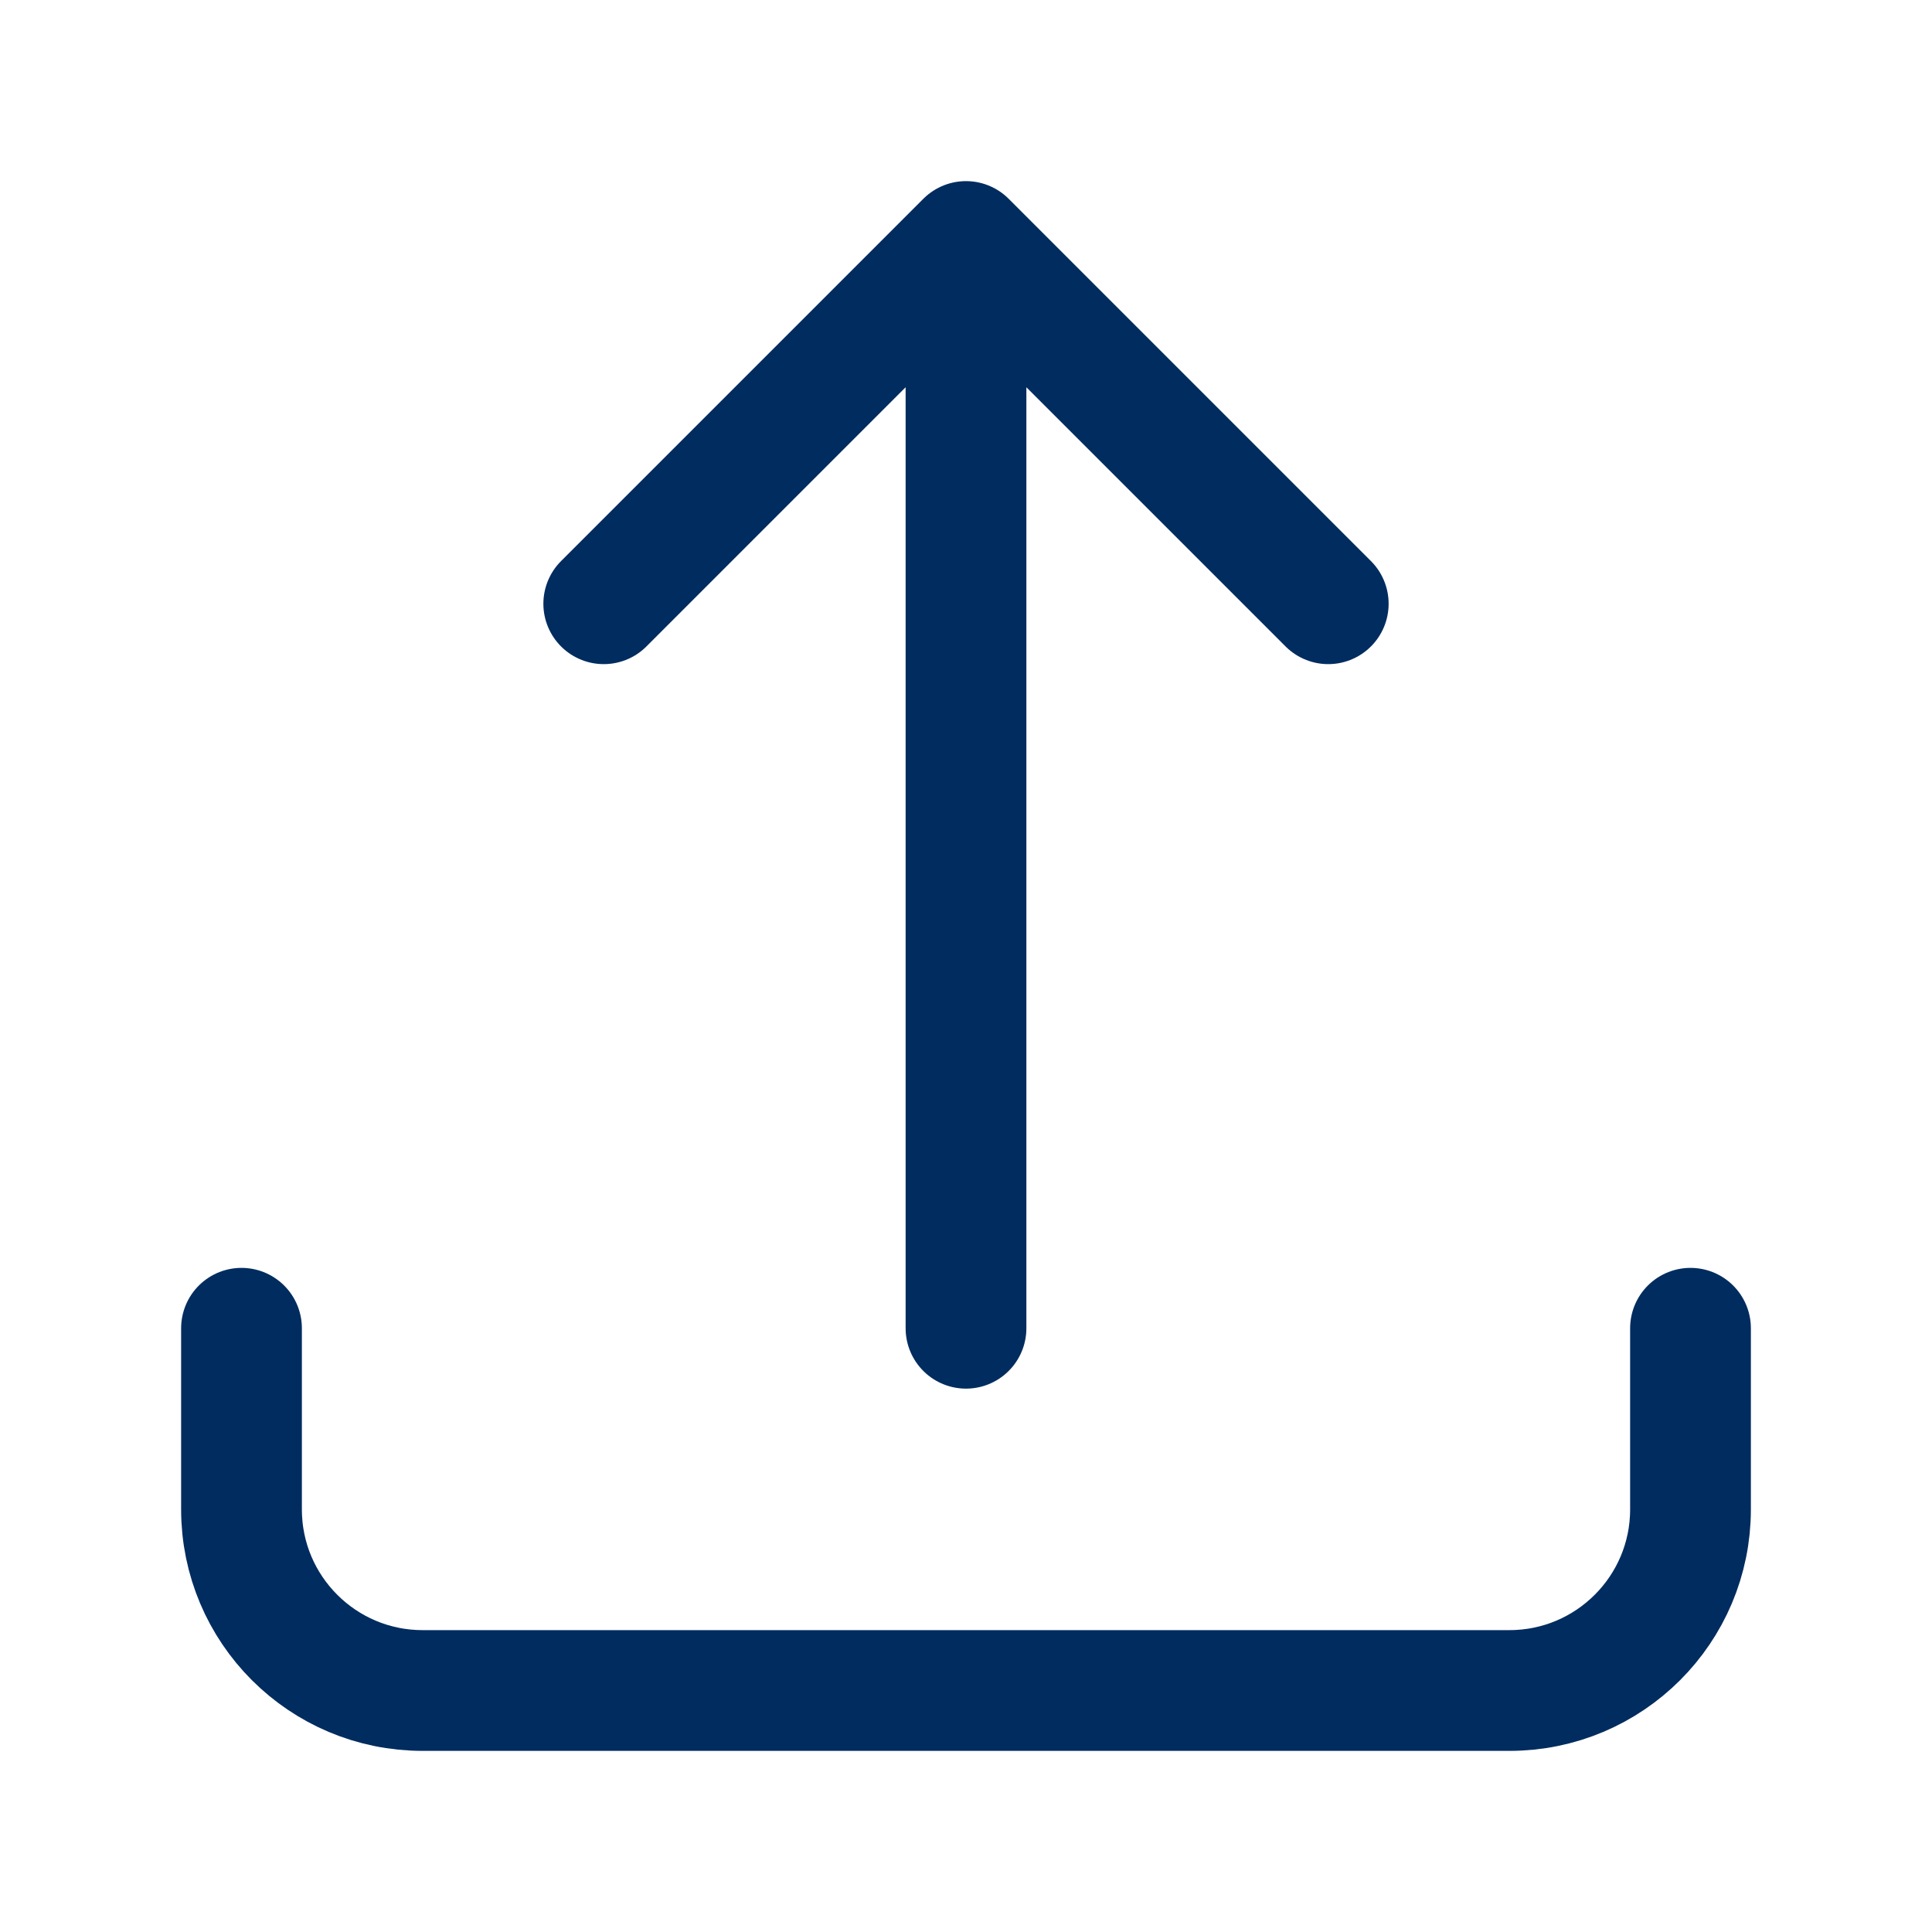
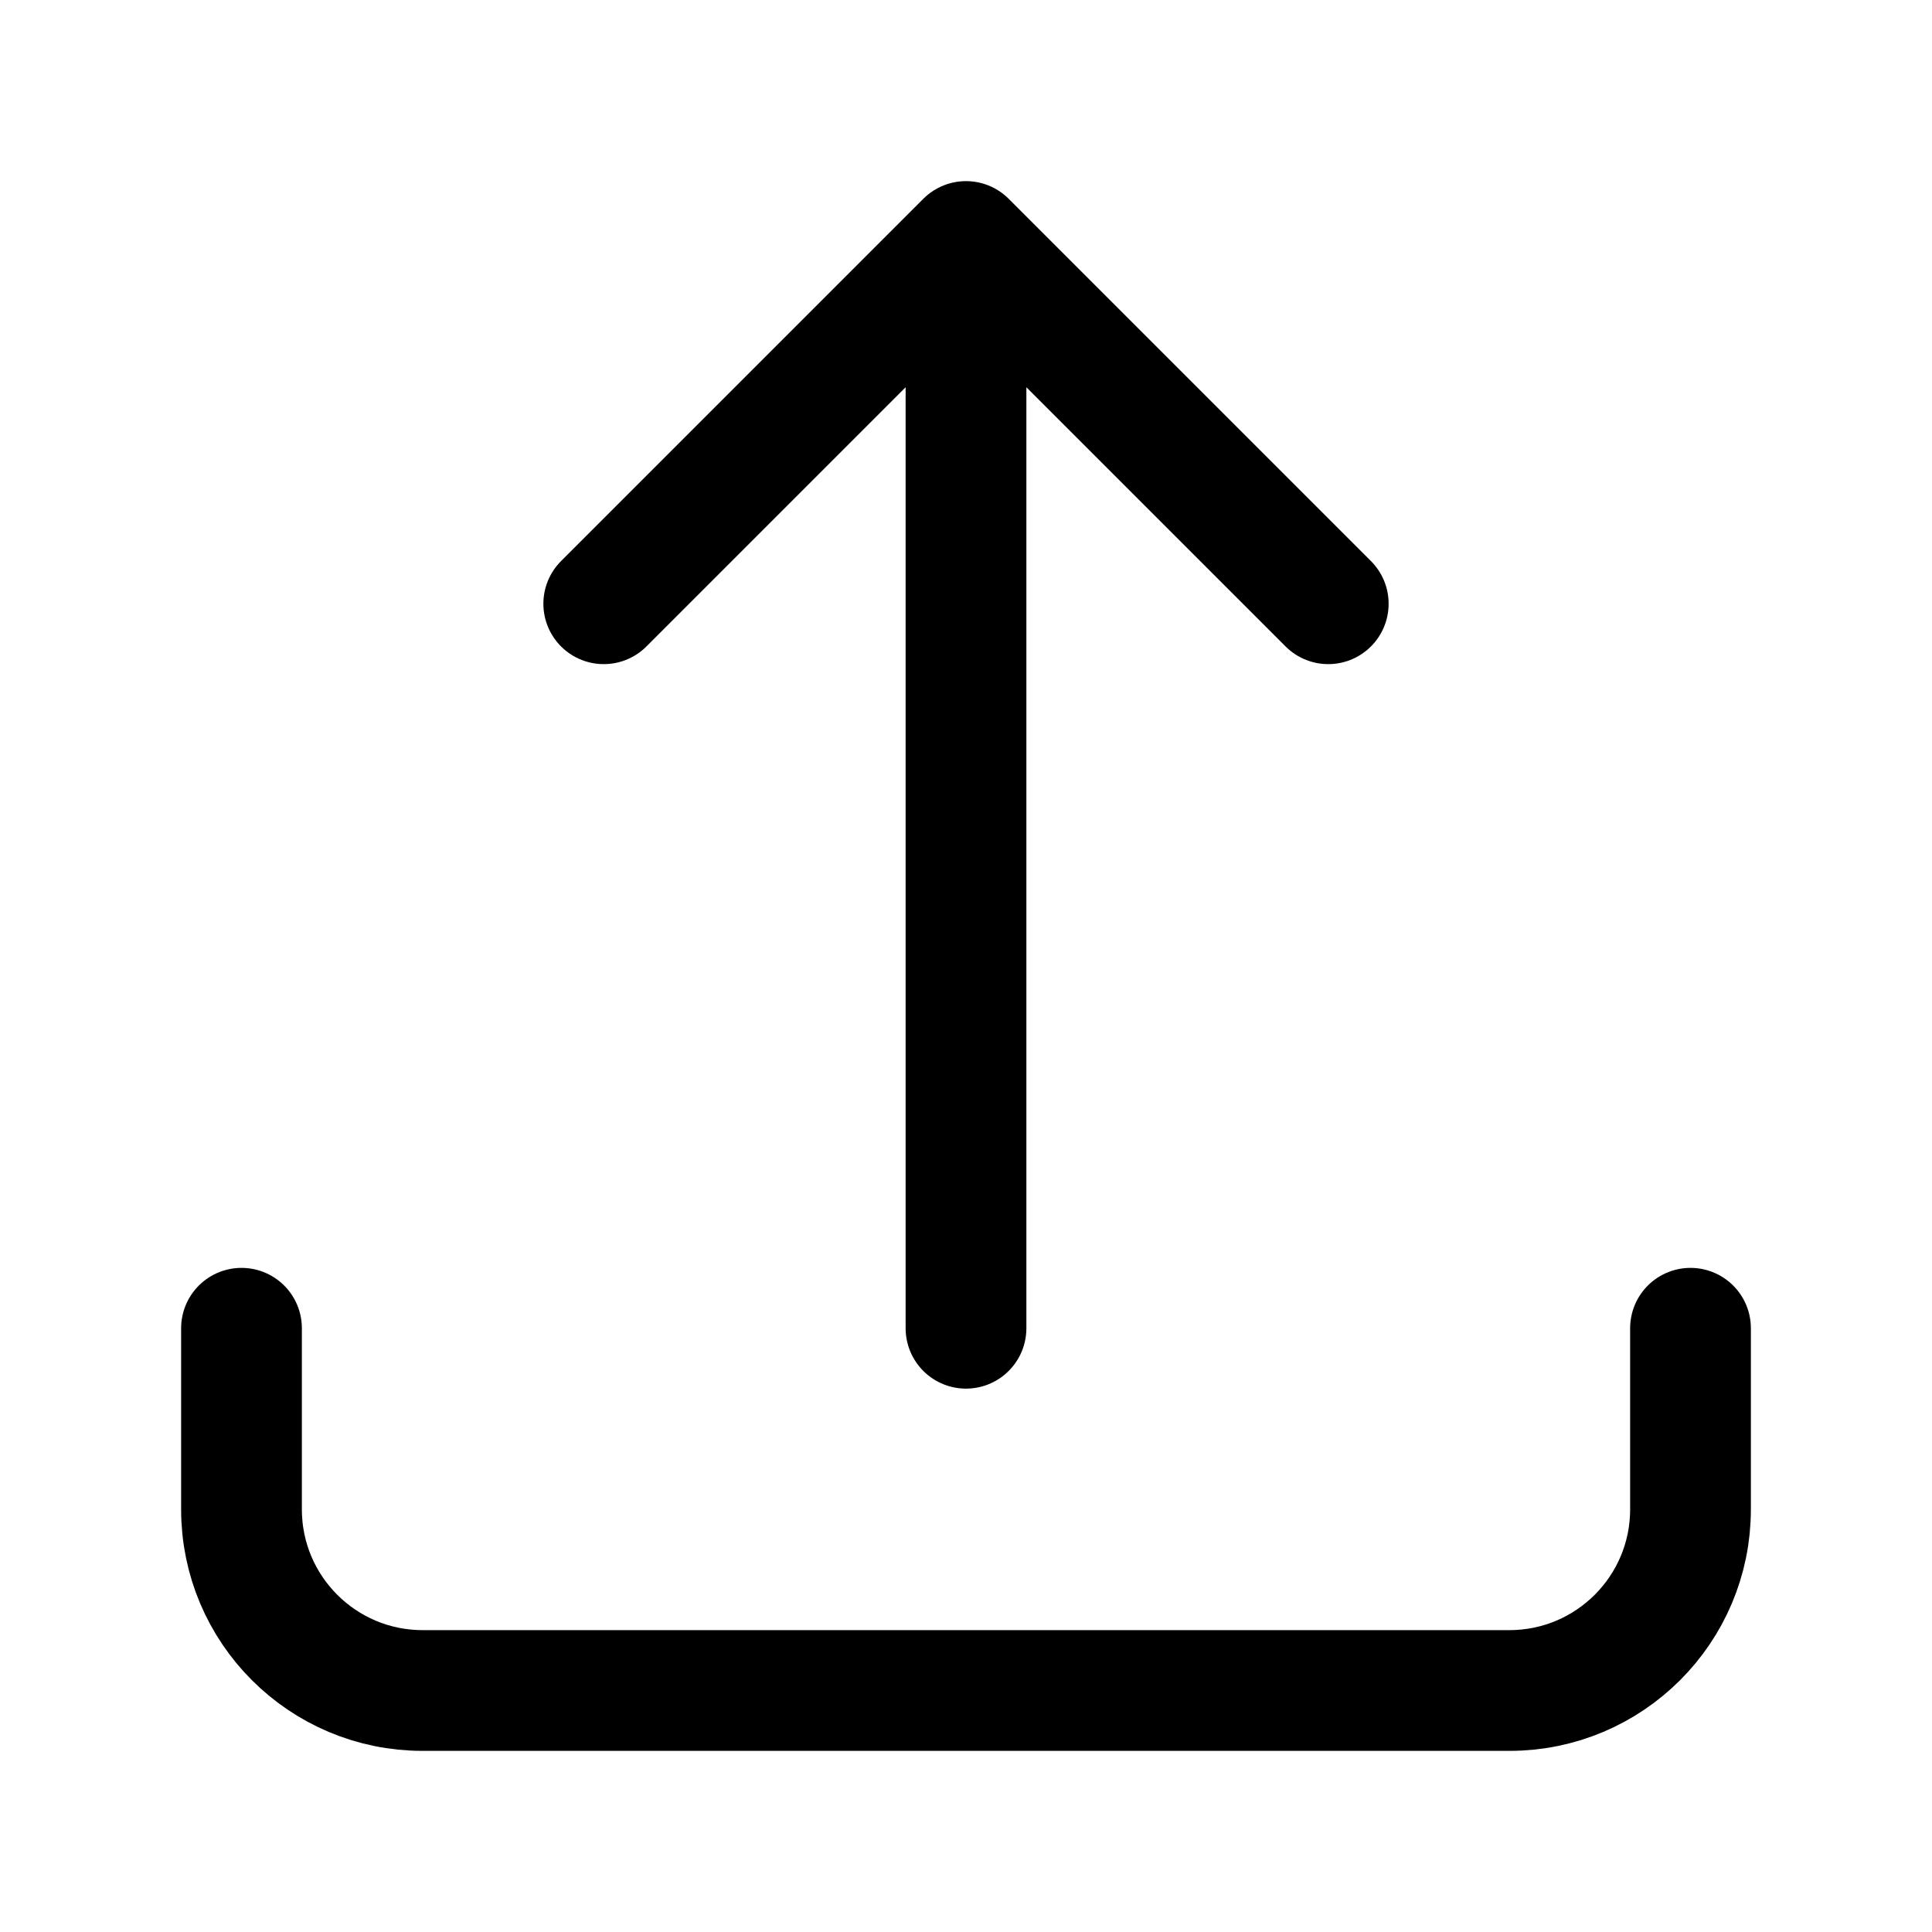
- <svg xmlns="http://www.w3.org/2000/svg" fill="none" viewBox="0 0 24 24" stroke-width="1.5" stroke="#002C5F" class="w-6 h-6">
+ <svg xmlns="http://www.w3.org/2000/svg" fill="none" viewBox="0 0 24 24" stroke-width="1.5" stroke="black" class="w-6 h-6">
  <path stroke-linecap="round" stroke-linejoin="round" d="M3 16.5v2.25A2.25 2.25 0 0 0 5.25 21h13.5A2.25 2.25 0 0 0 21 18.75V16.5m-13.5-9L12 3m0 0 4.5 4.5M12 3v13.5" />
</svg>
